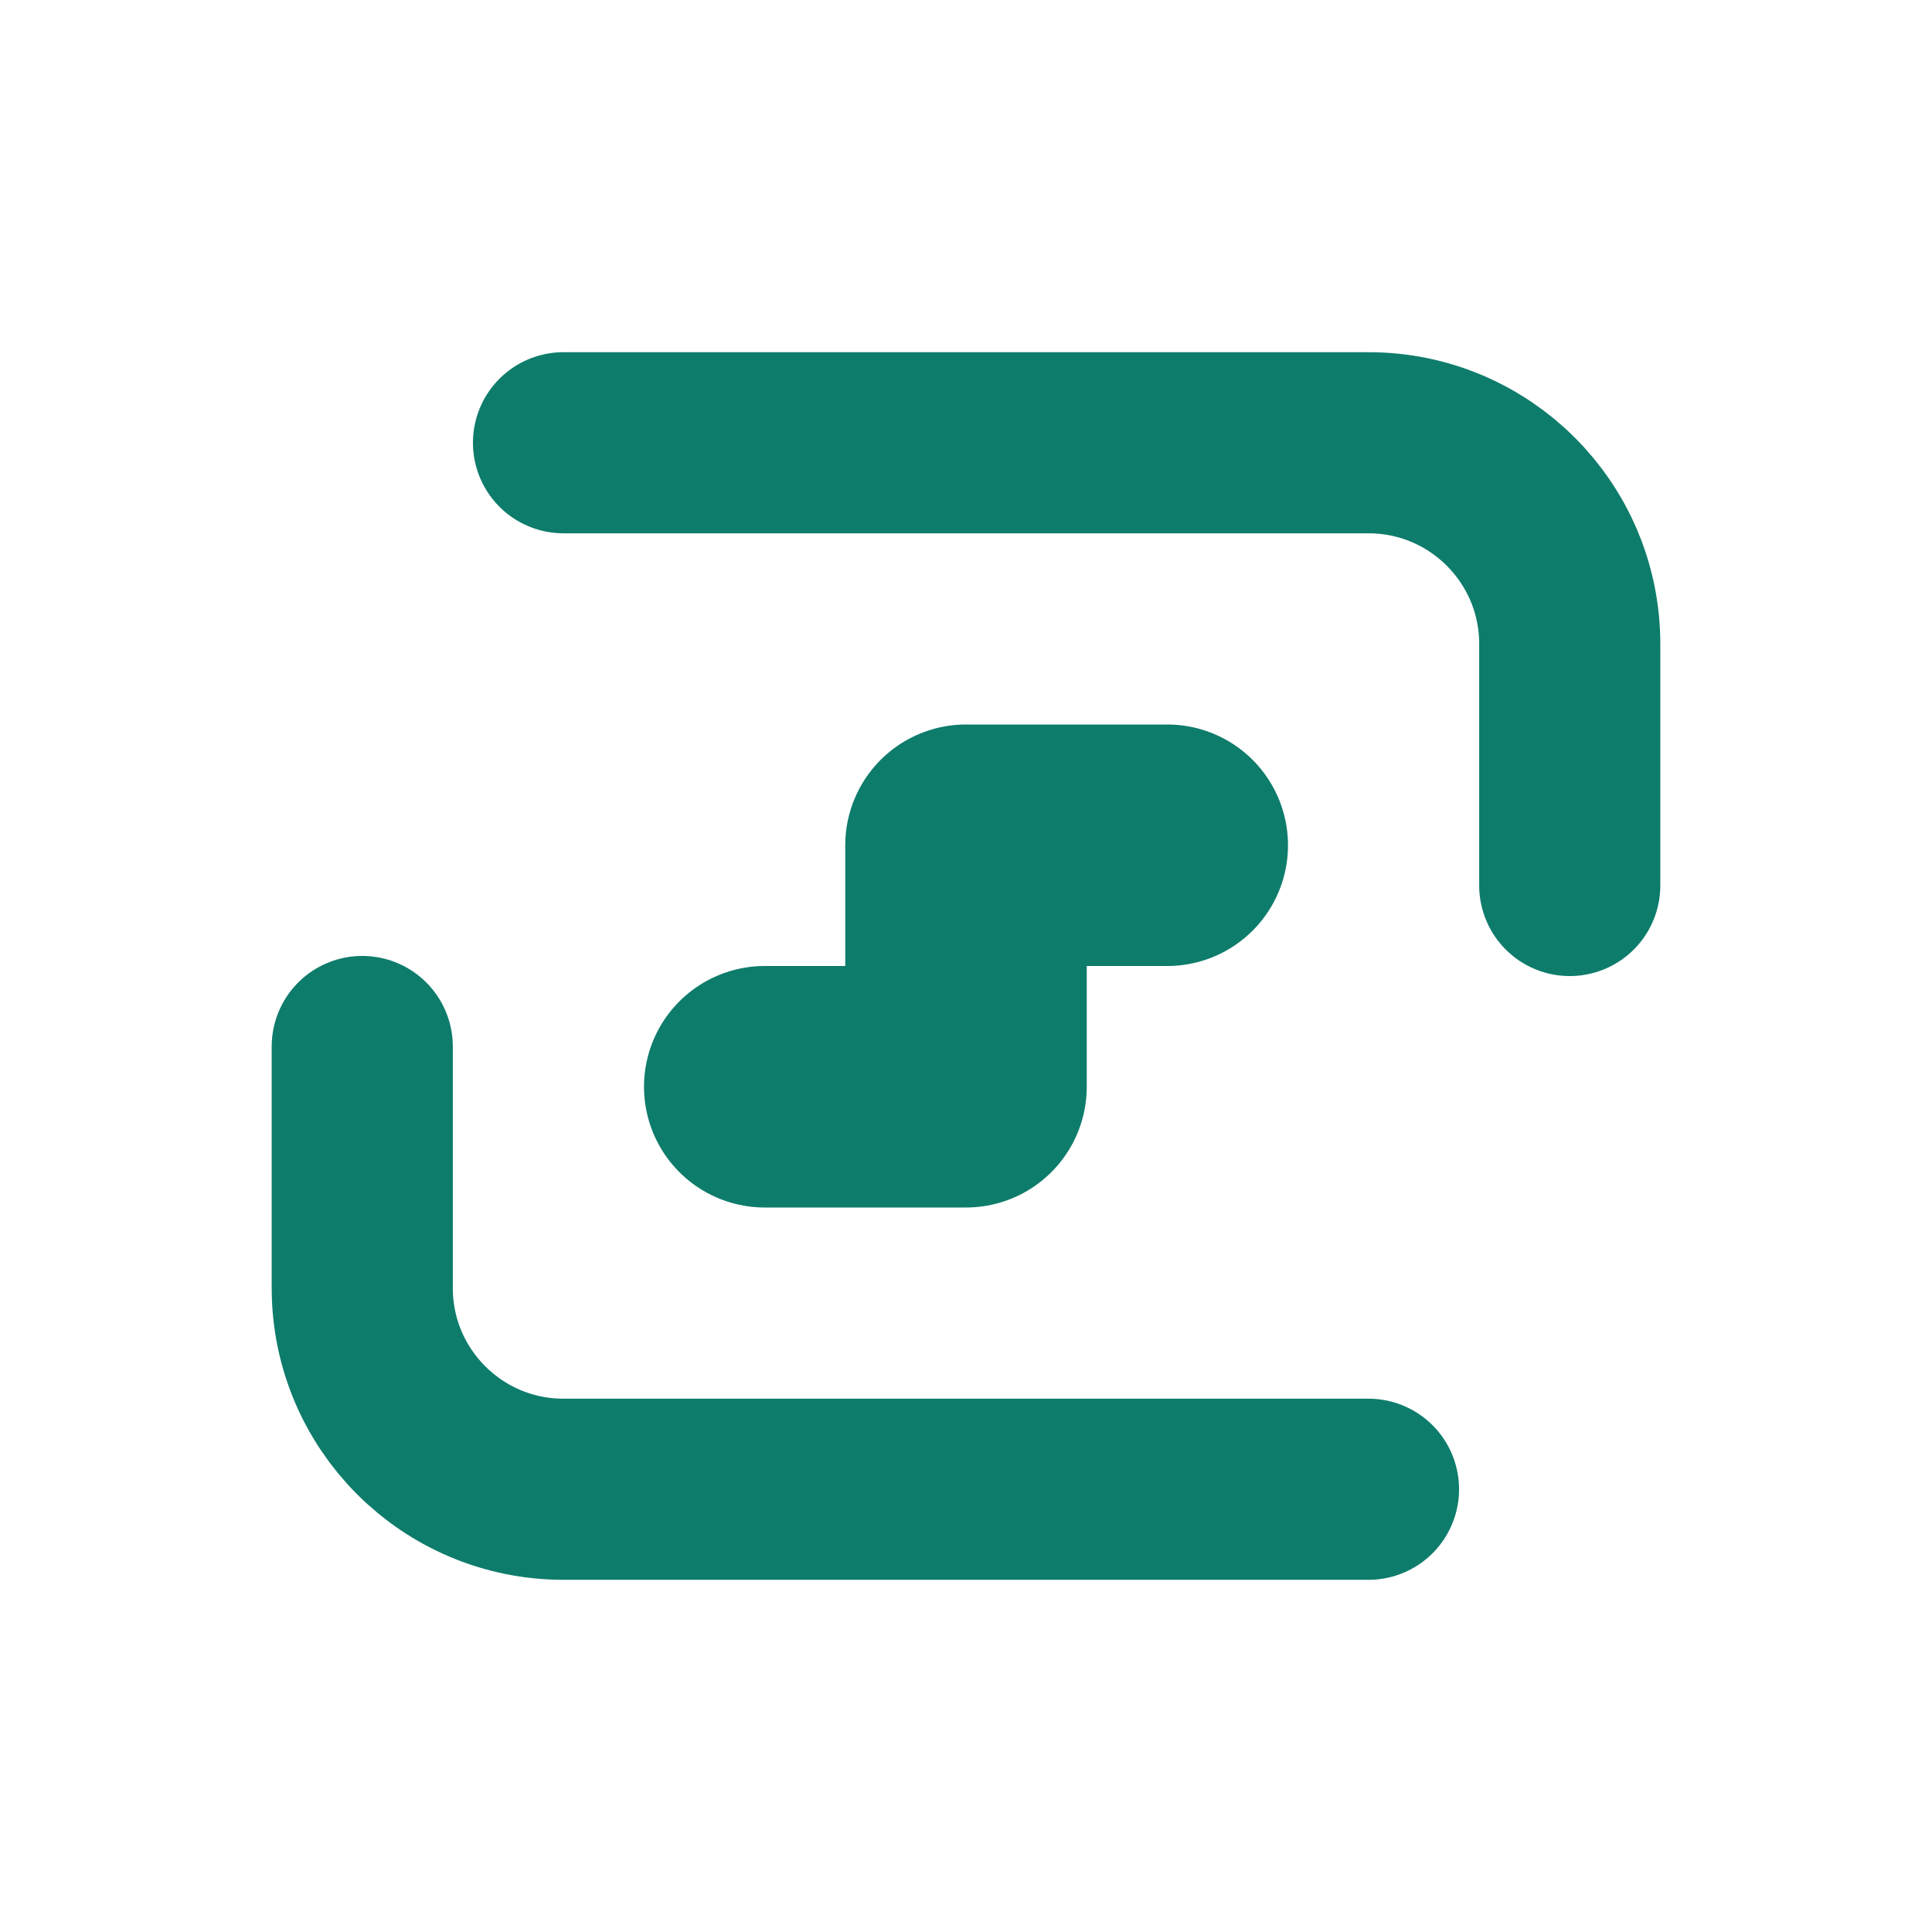
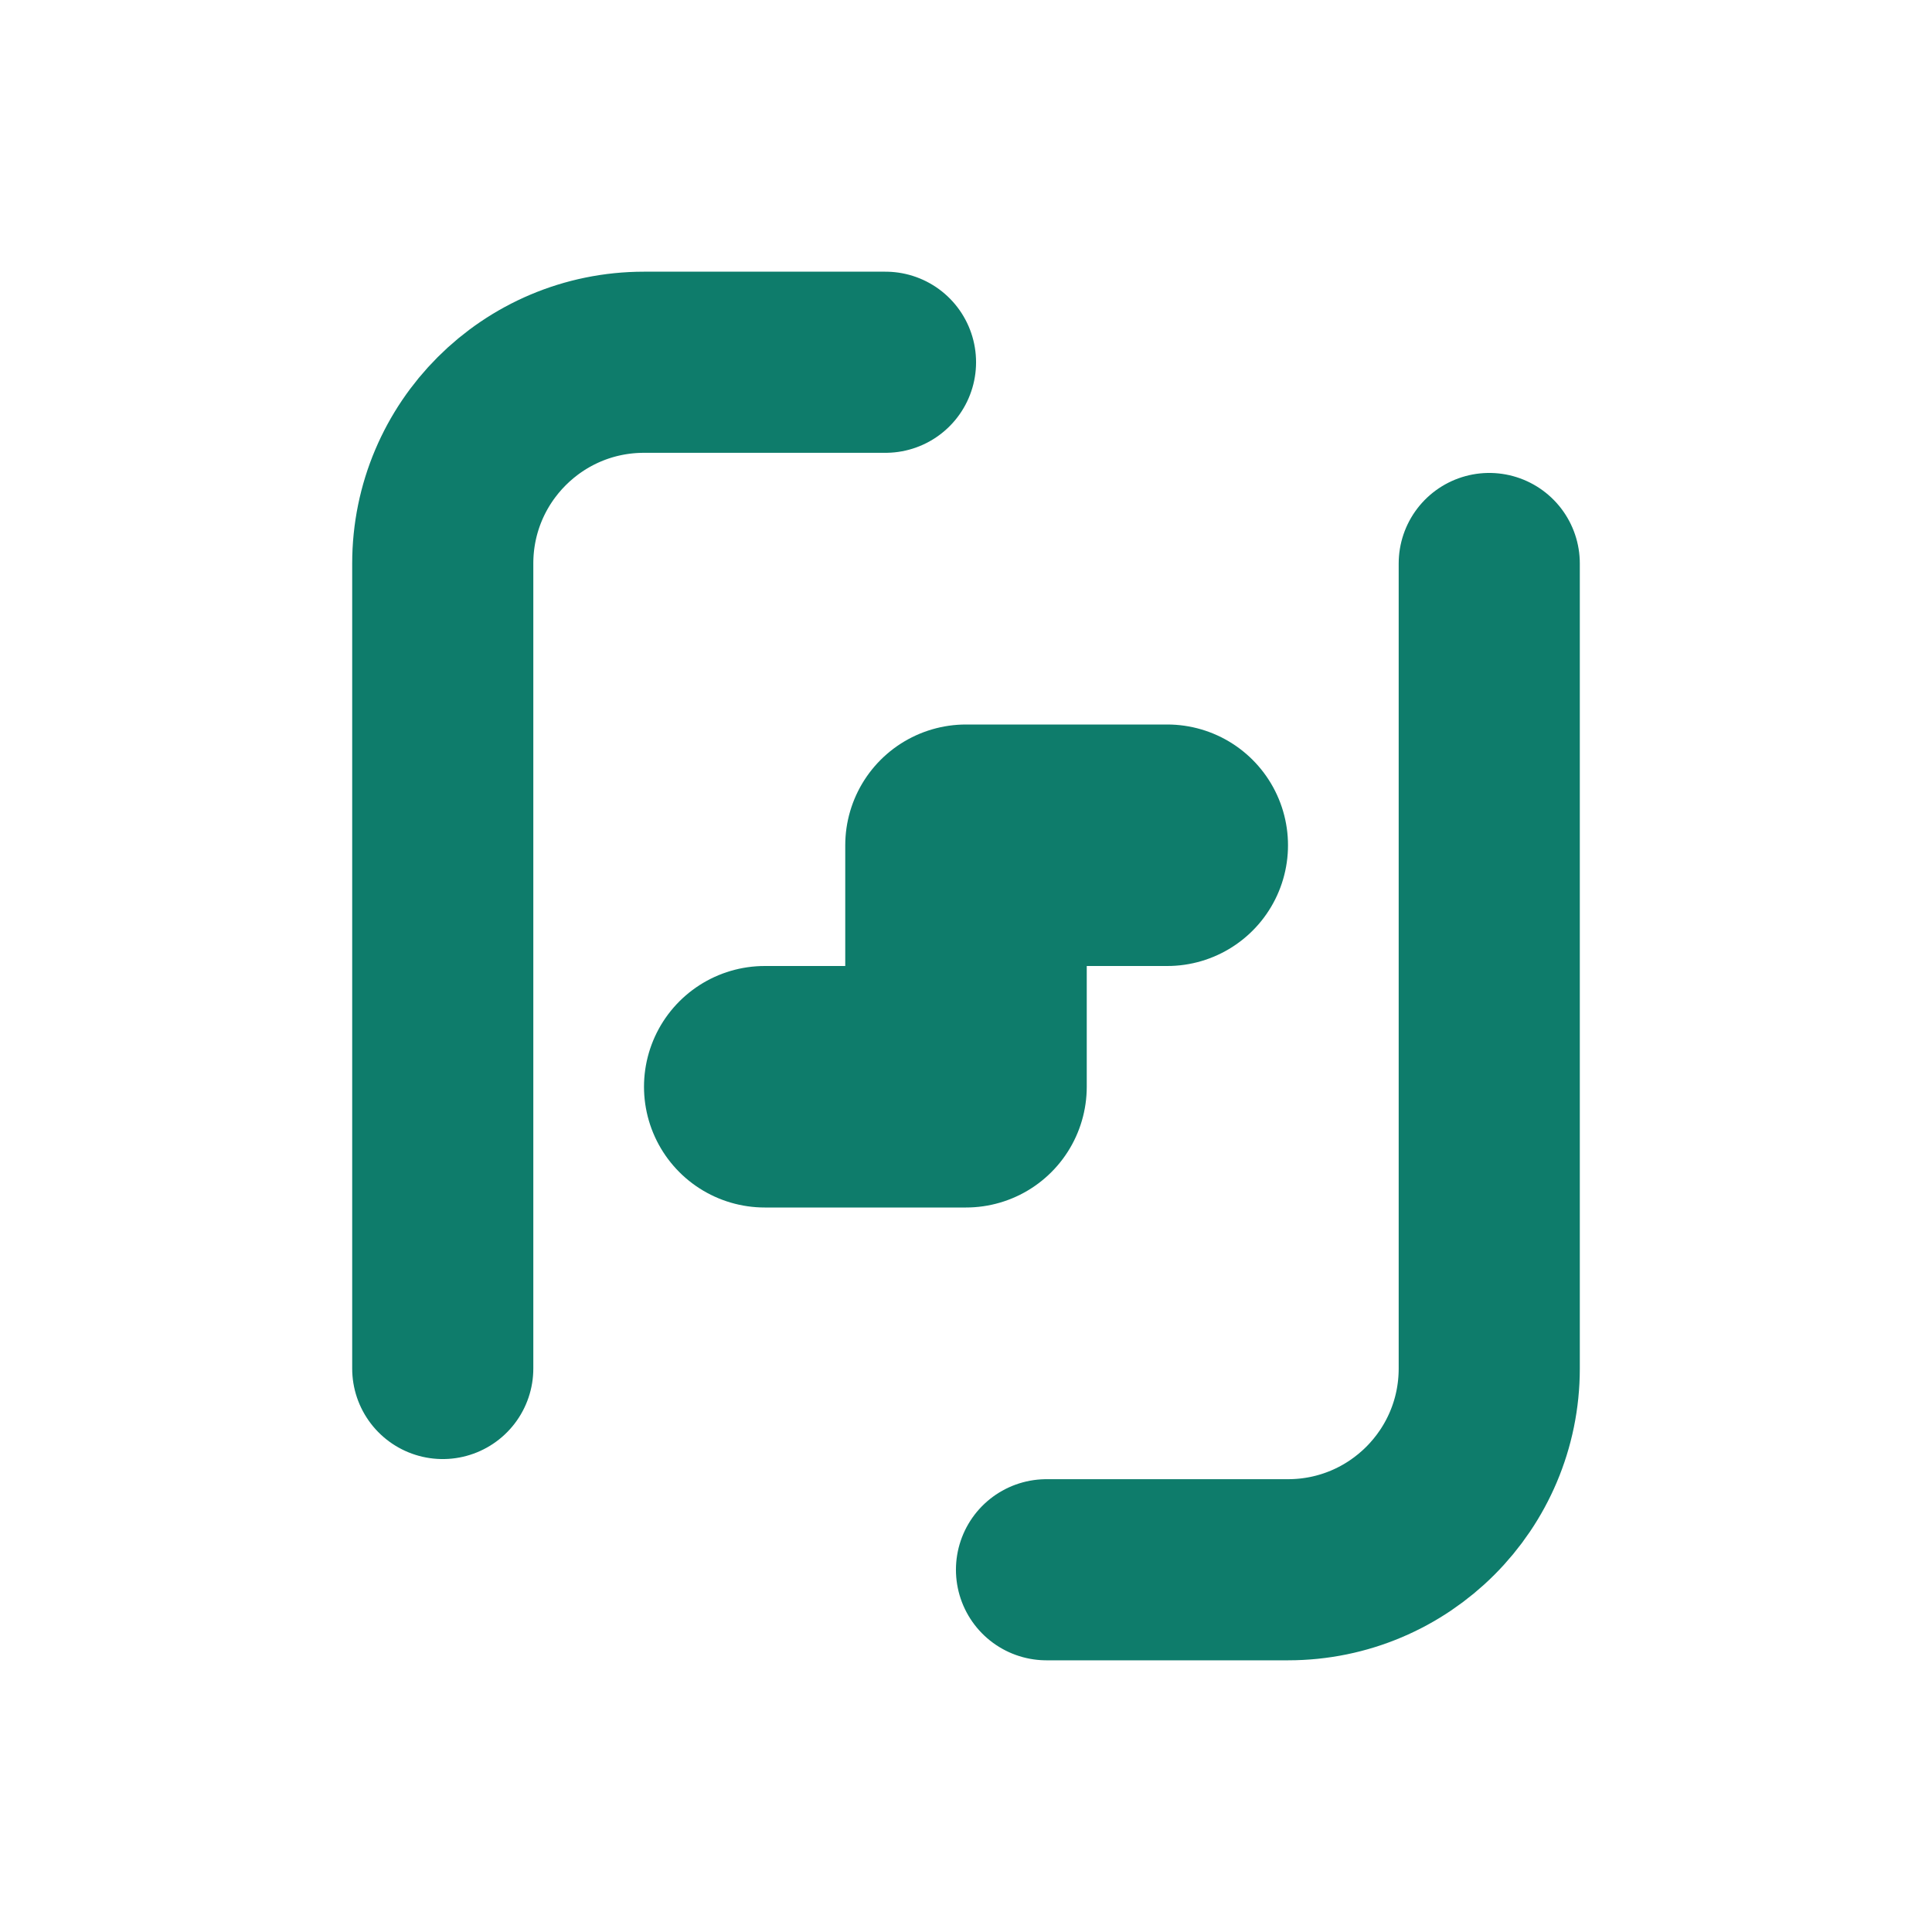
- <svg xmlns="http://www.w3.org/2000/svg" viewBox="0 0 96 96" width="96" height="96" fill="none">
-   <path d="M22 68V28a10 10 0 0 1 10-10h12M74 28v40a10 10 0 0 1-10 10H52" stroke="#0e7c6b" stroke-width="9" stroke-linecap="round" transform="rotate(90 48 48)" />
+ <svg xmlns="http://www.w3.org/2000/svg" viewBox="0 0 96 96" fill="none">
+   <path d="M22 68V28a10 10 0 0 1 10-10h12M74 28v40a10 10 0 0 1-10 10H52" stroke="#0e7c6b" stroke-width="9" stroke-linecap="round" />
  <path d="M38 54h10V42h10" stroke="#0e7c6b" stroke-width="12" stroke-linecap="round" stroke-linejoin="round" />
</svg>
